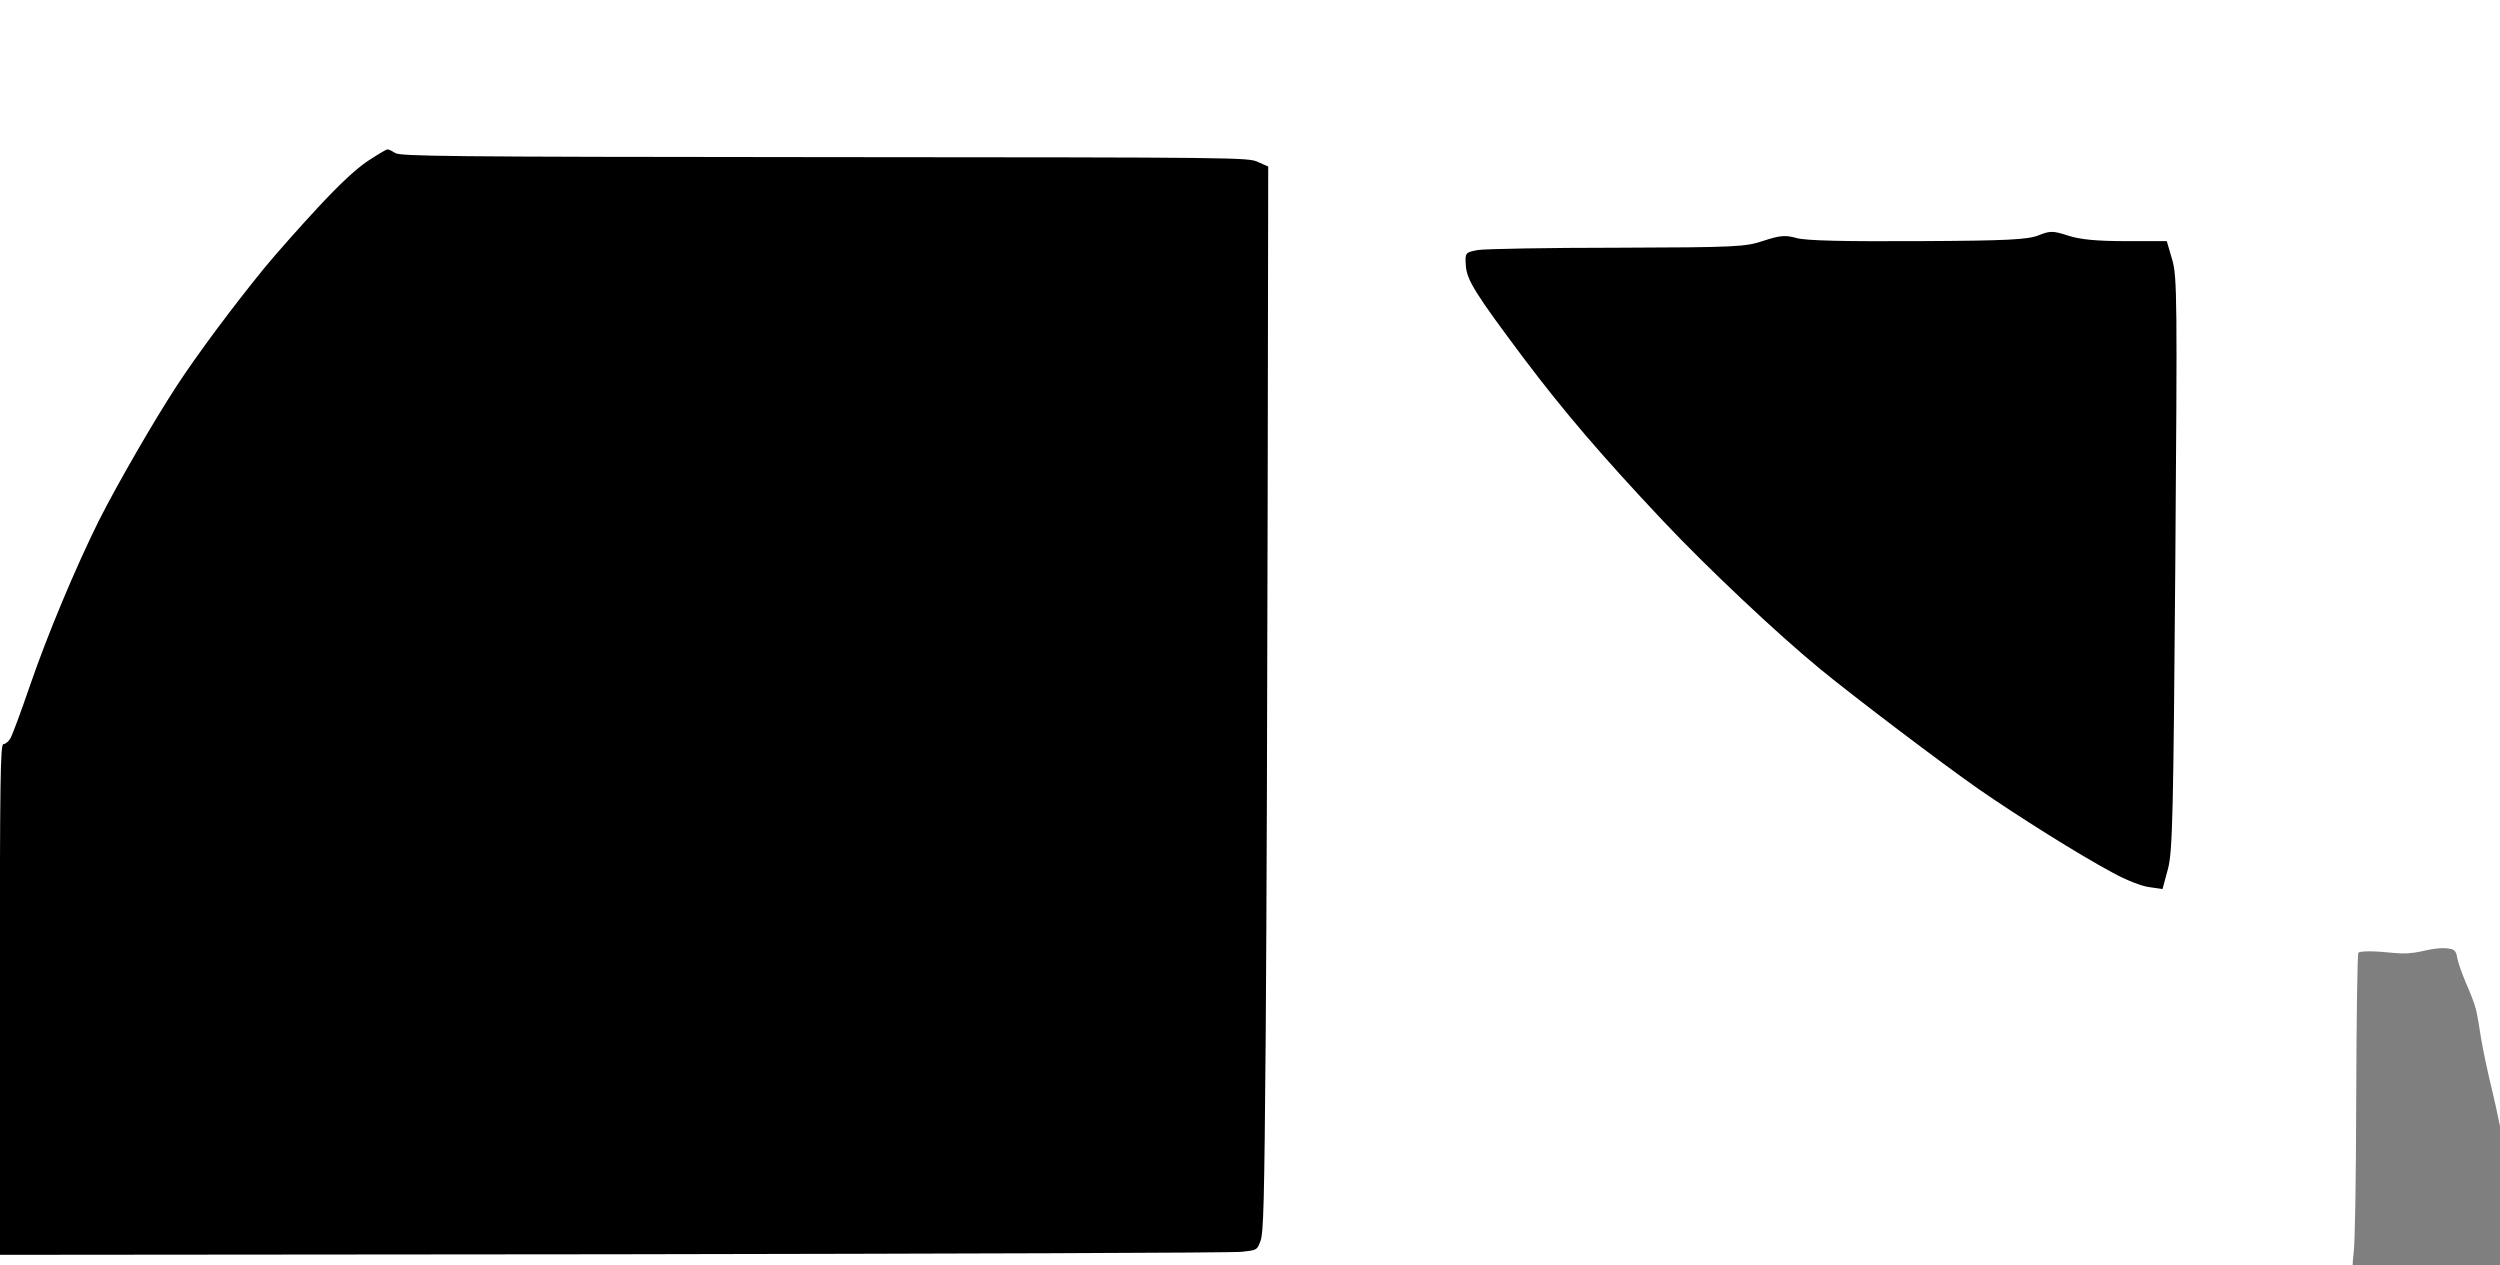
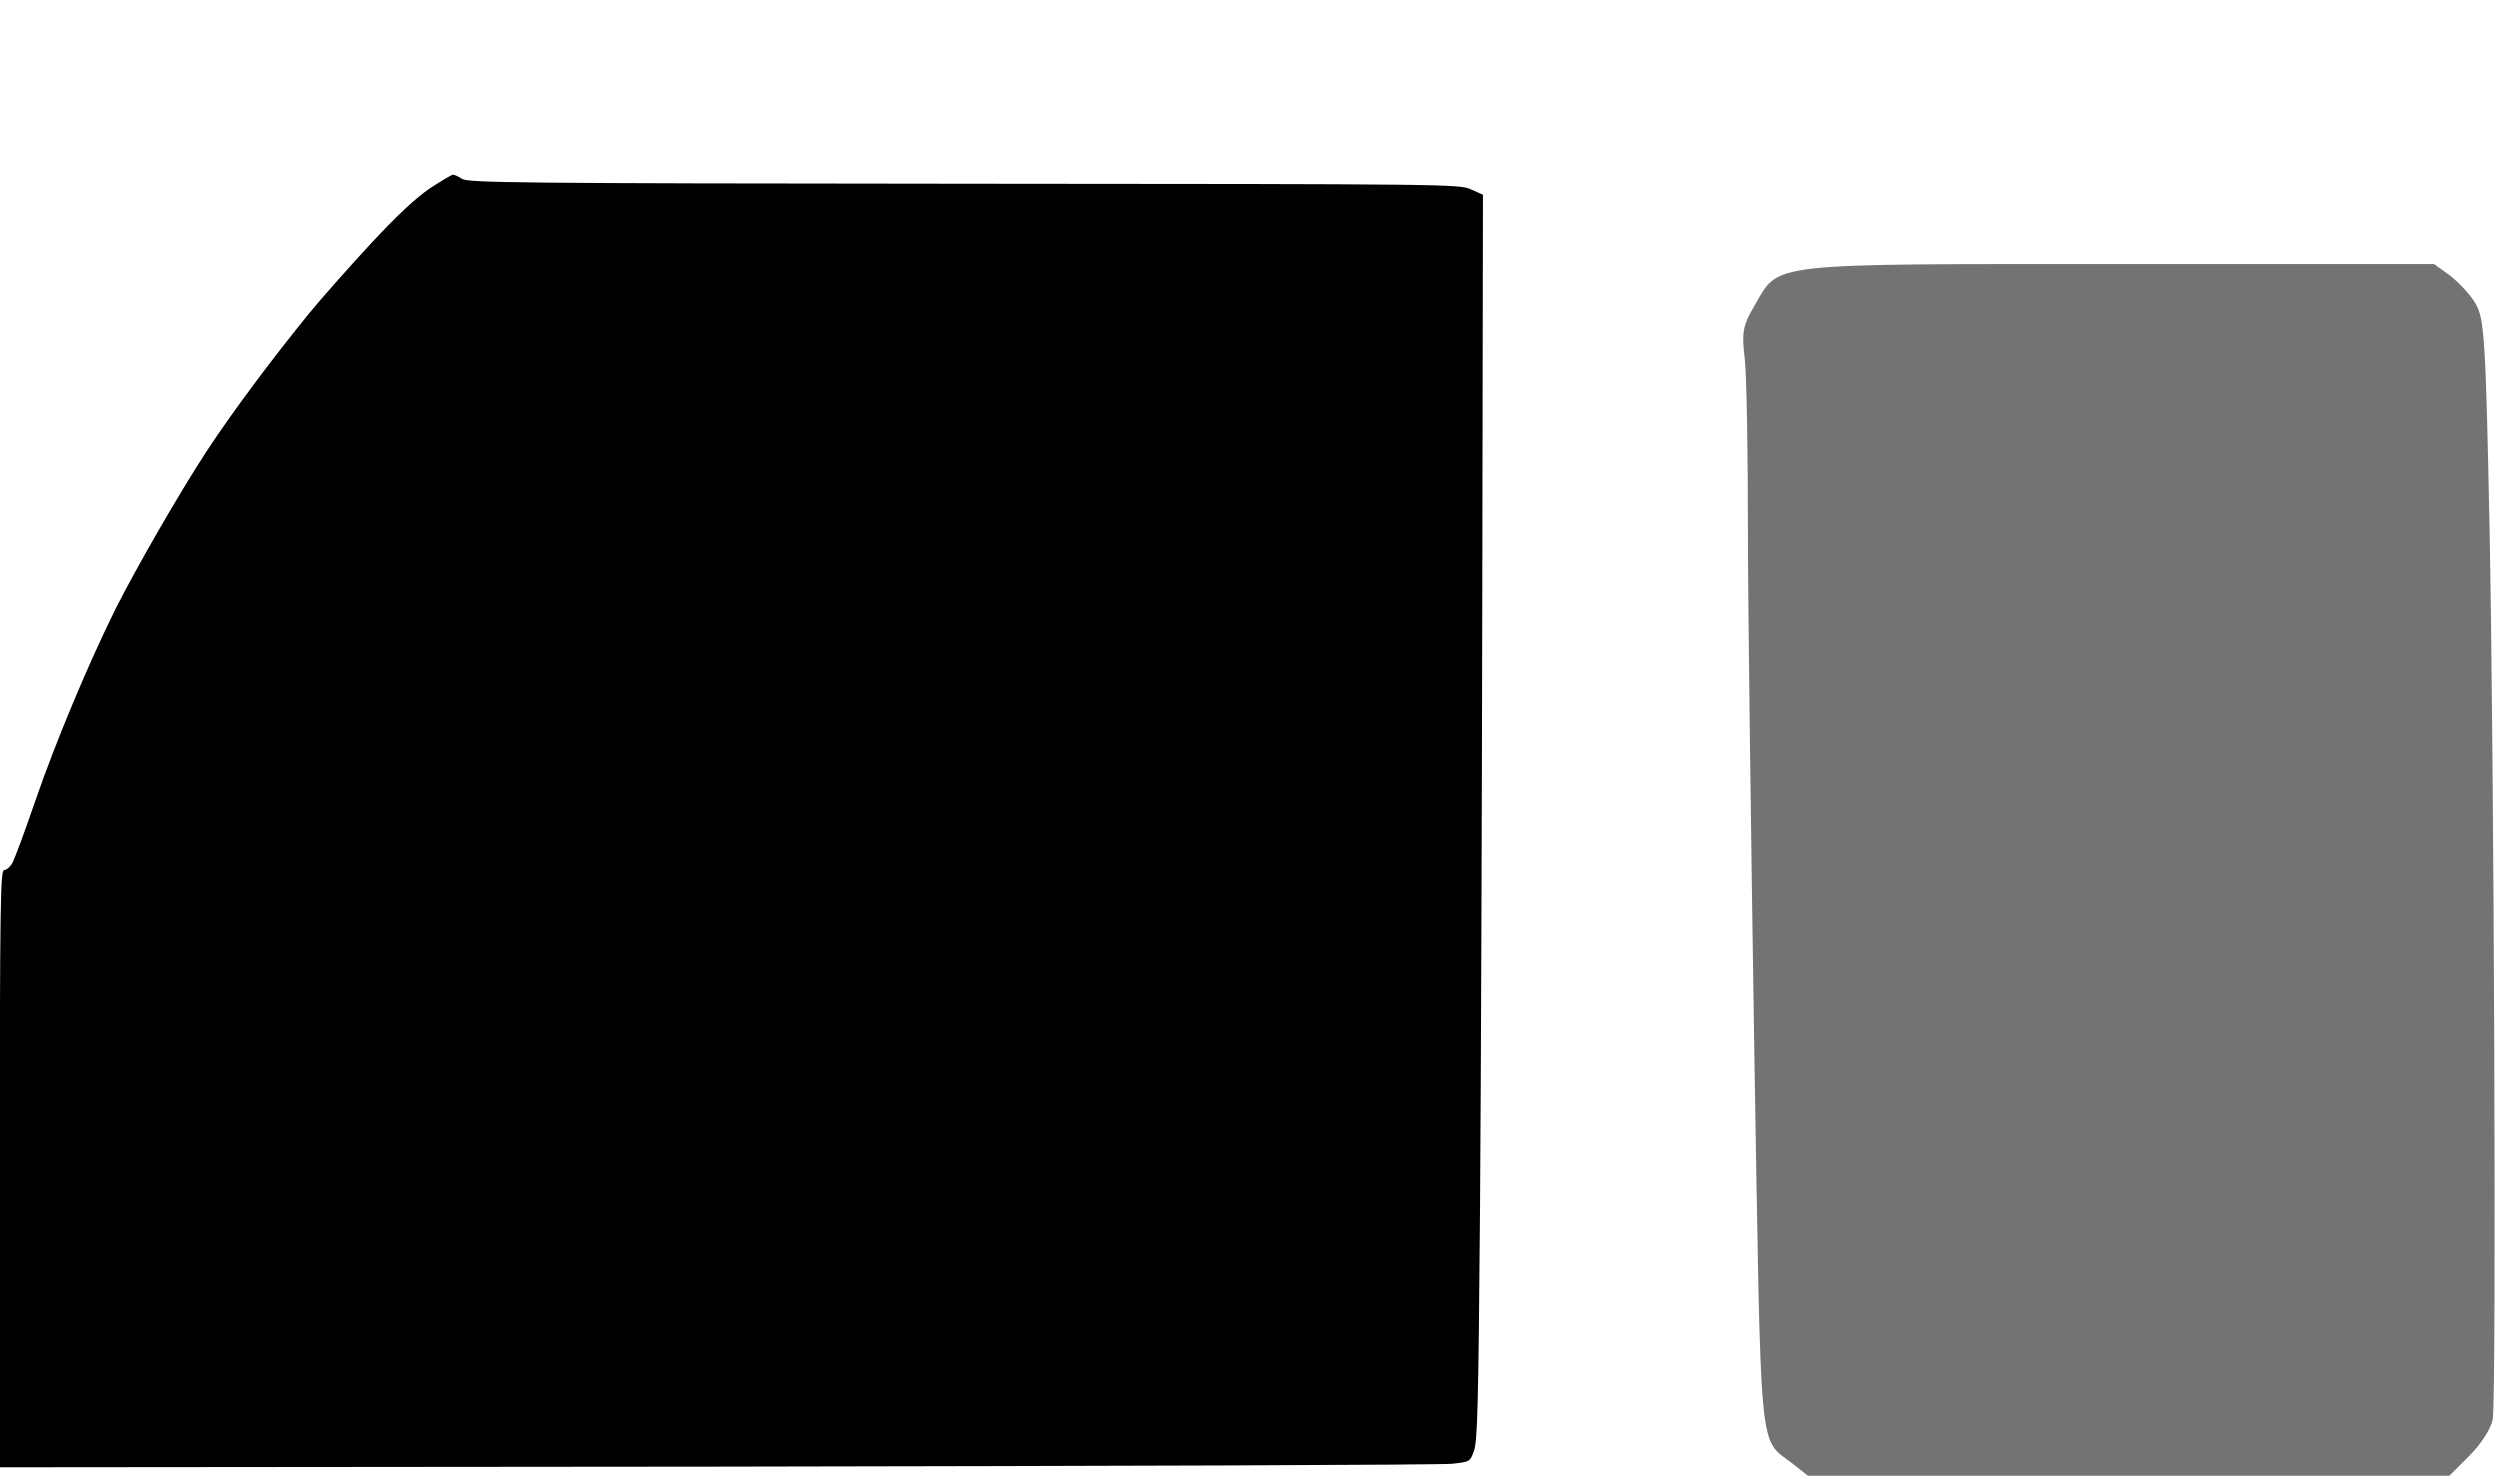
- <svg xmlns="http://www.w3.org/2000/svg" viewBox="0 0 31.63 16" width="31.63" height="16">
+ <svg xmlns="http://www.w3.org/2000/svg" viewBox="0 0 27.05 16" width="27.05" height="16">
  <g transform="translate(-0.03 -3.36) scale(0.35 0.35)">
    <path d="M 0.08 45.73 C 0.08 37.65 0.1 36.5 0.21 36.5 C 0.27 36.5 0.38 36.42 0.45 36.31 C 0.52 36.21 0.84 35.34 1.17 34.38 C 1.79 32.57 2.82 30.11 3.67 28.4 C 4.34 27.08 5.62 24.86 6.46 23.57 C 7.23 22.39 8.5 20.69 9.64 19.29 C 10.05 18.79 10.92 17.81 11.57 17.11 C 12.38 16.24 12.95 15.71 13.38 15.42 C 13.73 15.19 14.05 15 14.09 15 C 14.14 15 14.26 15.06 14.37 15.13 C 14.56 15.25 16.06 15.27 29.89 15.28 C 45.02 15.29 45.21 15.29 45.57 15.46 L 45.93 15.62 L 45.91 27.67 C 45.9 34.29 45.87 42.95 45.84 46.92 C 45.79 53.12 45.76 54.17 45.65 54.46 C 45.53 54.79 45.52 54.79 44.99 54.85 C 44.7 54.89 34.47 54.92 22.27 54.94 L 0.08 54.96 L 0.08 45.73 Z" fill="#000" fill-rule="evenodd" />
  </g>
-   <g transform="translate(60.45 -33.66) scale(-0.49 0.49)">
-     <path d="M 67.39 91.13 C 67.27 90.69 67.25 89.7 67.2 83.25 C 67.15 76.48 67.15 75.84 67.28 75.4 L 67.42 74.92 L 68.47 74.92 C 69.22 74.92 69.65 74.88 69.96 74.78 C 70.36 74.65 70.43 74.65 70.73 74.77 C 71.01 74.88 71.52 74.91 73.84 74.92 C 75.73 74.93 76.74 74.91 76.98 74.84 C 77.27 74.76 77.4 74.77 77.83 74.91 C 78.3 75.07 78.54 75.08 81.6 75.09 C 83.4 75.09 85.02 75.12 85.21 75.15 C 85.53 75.21 85.54 75.22 85.52 75.54 C 85.5 75.92 85.27 76.28 84.02 77.95 C 82.97 79.34 82.02 80.45 80.45 82.12 C 79.28 83.36 77.51 85.03 76.38 85.96 C 75.48 86.7 73.22 88.41 72.29 89.06 C 71.28 89.76 69.69 90.76 68.83 91.22 C 68.49 91.41 68.06 91.58 67.87 91.6 L 67.53 91.65 L 67.39 91.13 Z" fill="#000" fill-rule="evenodd" />
-   </g>
-   <g transform="translate(13.38 2.37) scale(0.3 0.3)">
-     <path d="M 60.75 46.08 C 60.5 46.04 59.21 46.01 57.89 46.01 C 55.65 46 54.85 45.94 54.64 45.75 C 54.6 45.71 54.61 45.35 54.66 44.95 C 54.72 44.48 54.76 42.03 54.77 38.28 C 54.78 35.02 54.82 32.32 54.86 32.28 C 54.94 32.2 55.54 32.2 56.38 32.29 C 56.8 32.33 57.11 32.31 57.53 32.22 C 58.12 32.08 58.5 32.05 58.8 32.13 C 58.93 32.17 59 32.27 59.03 32.5 C 59.06 32.68 59.23 33.16 59.4 33.56 C 59.58 33.96 59.77 34.46 59.82 34.67 C 59.87 34.87 59.97 35.44 60.04 35.92 C 60.12 36.4 60.33 37.39 60.51 38.12 C 60.69 38.86 60.97 40.23 61.13 41.16 C 61.29 42.1 61.51 43.19 61.64 43.58 C 61.83 44.21 61.85 44.39 61.81 45.16 C 61.77 46.06 61.71 46.17 61.38 46.15 C 61.28 46.15 61 46.11 60.75 46.08 Z" fill="#000" fill-opacity="0.5" fill-rule="evenodd" />
+   <g transform="translate(-17.14 -24.86) scale(0.69 0.69)">
+     <path d="M 52.95 58.98 C 52.41 58.56 52.46 59.03 52.35 52.51 C 52.3 49.23 52.25 45.55 52.25 44.33 C 52.25 43.12 52.23 41.91 52.2 41.65 C 52.15 41.24 52.17 41.13 52.36 40.81 C 52.75 40.14 52.51 40.17 58.08 40.17 L 63.01 40.17 L 63.26 40.35 C 63.4 40.46 63.58 40.65 63.66 40.79 C 63.8 41.02 63.82 41.37 63.88 44.33 C 63.95 47.89 63.99 57.89 63.93 58.28 C 63.91 58.42 63.75 58.67 63.57 58.85 L 63.25 59.17 L 58.22 59.17 L 53.19 59.17 L 52.95 58.98 Z" fill="#000" fill-opacity="0.55" fill-rule="evenodd" />
  </g>
</svg>
